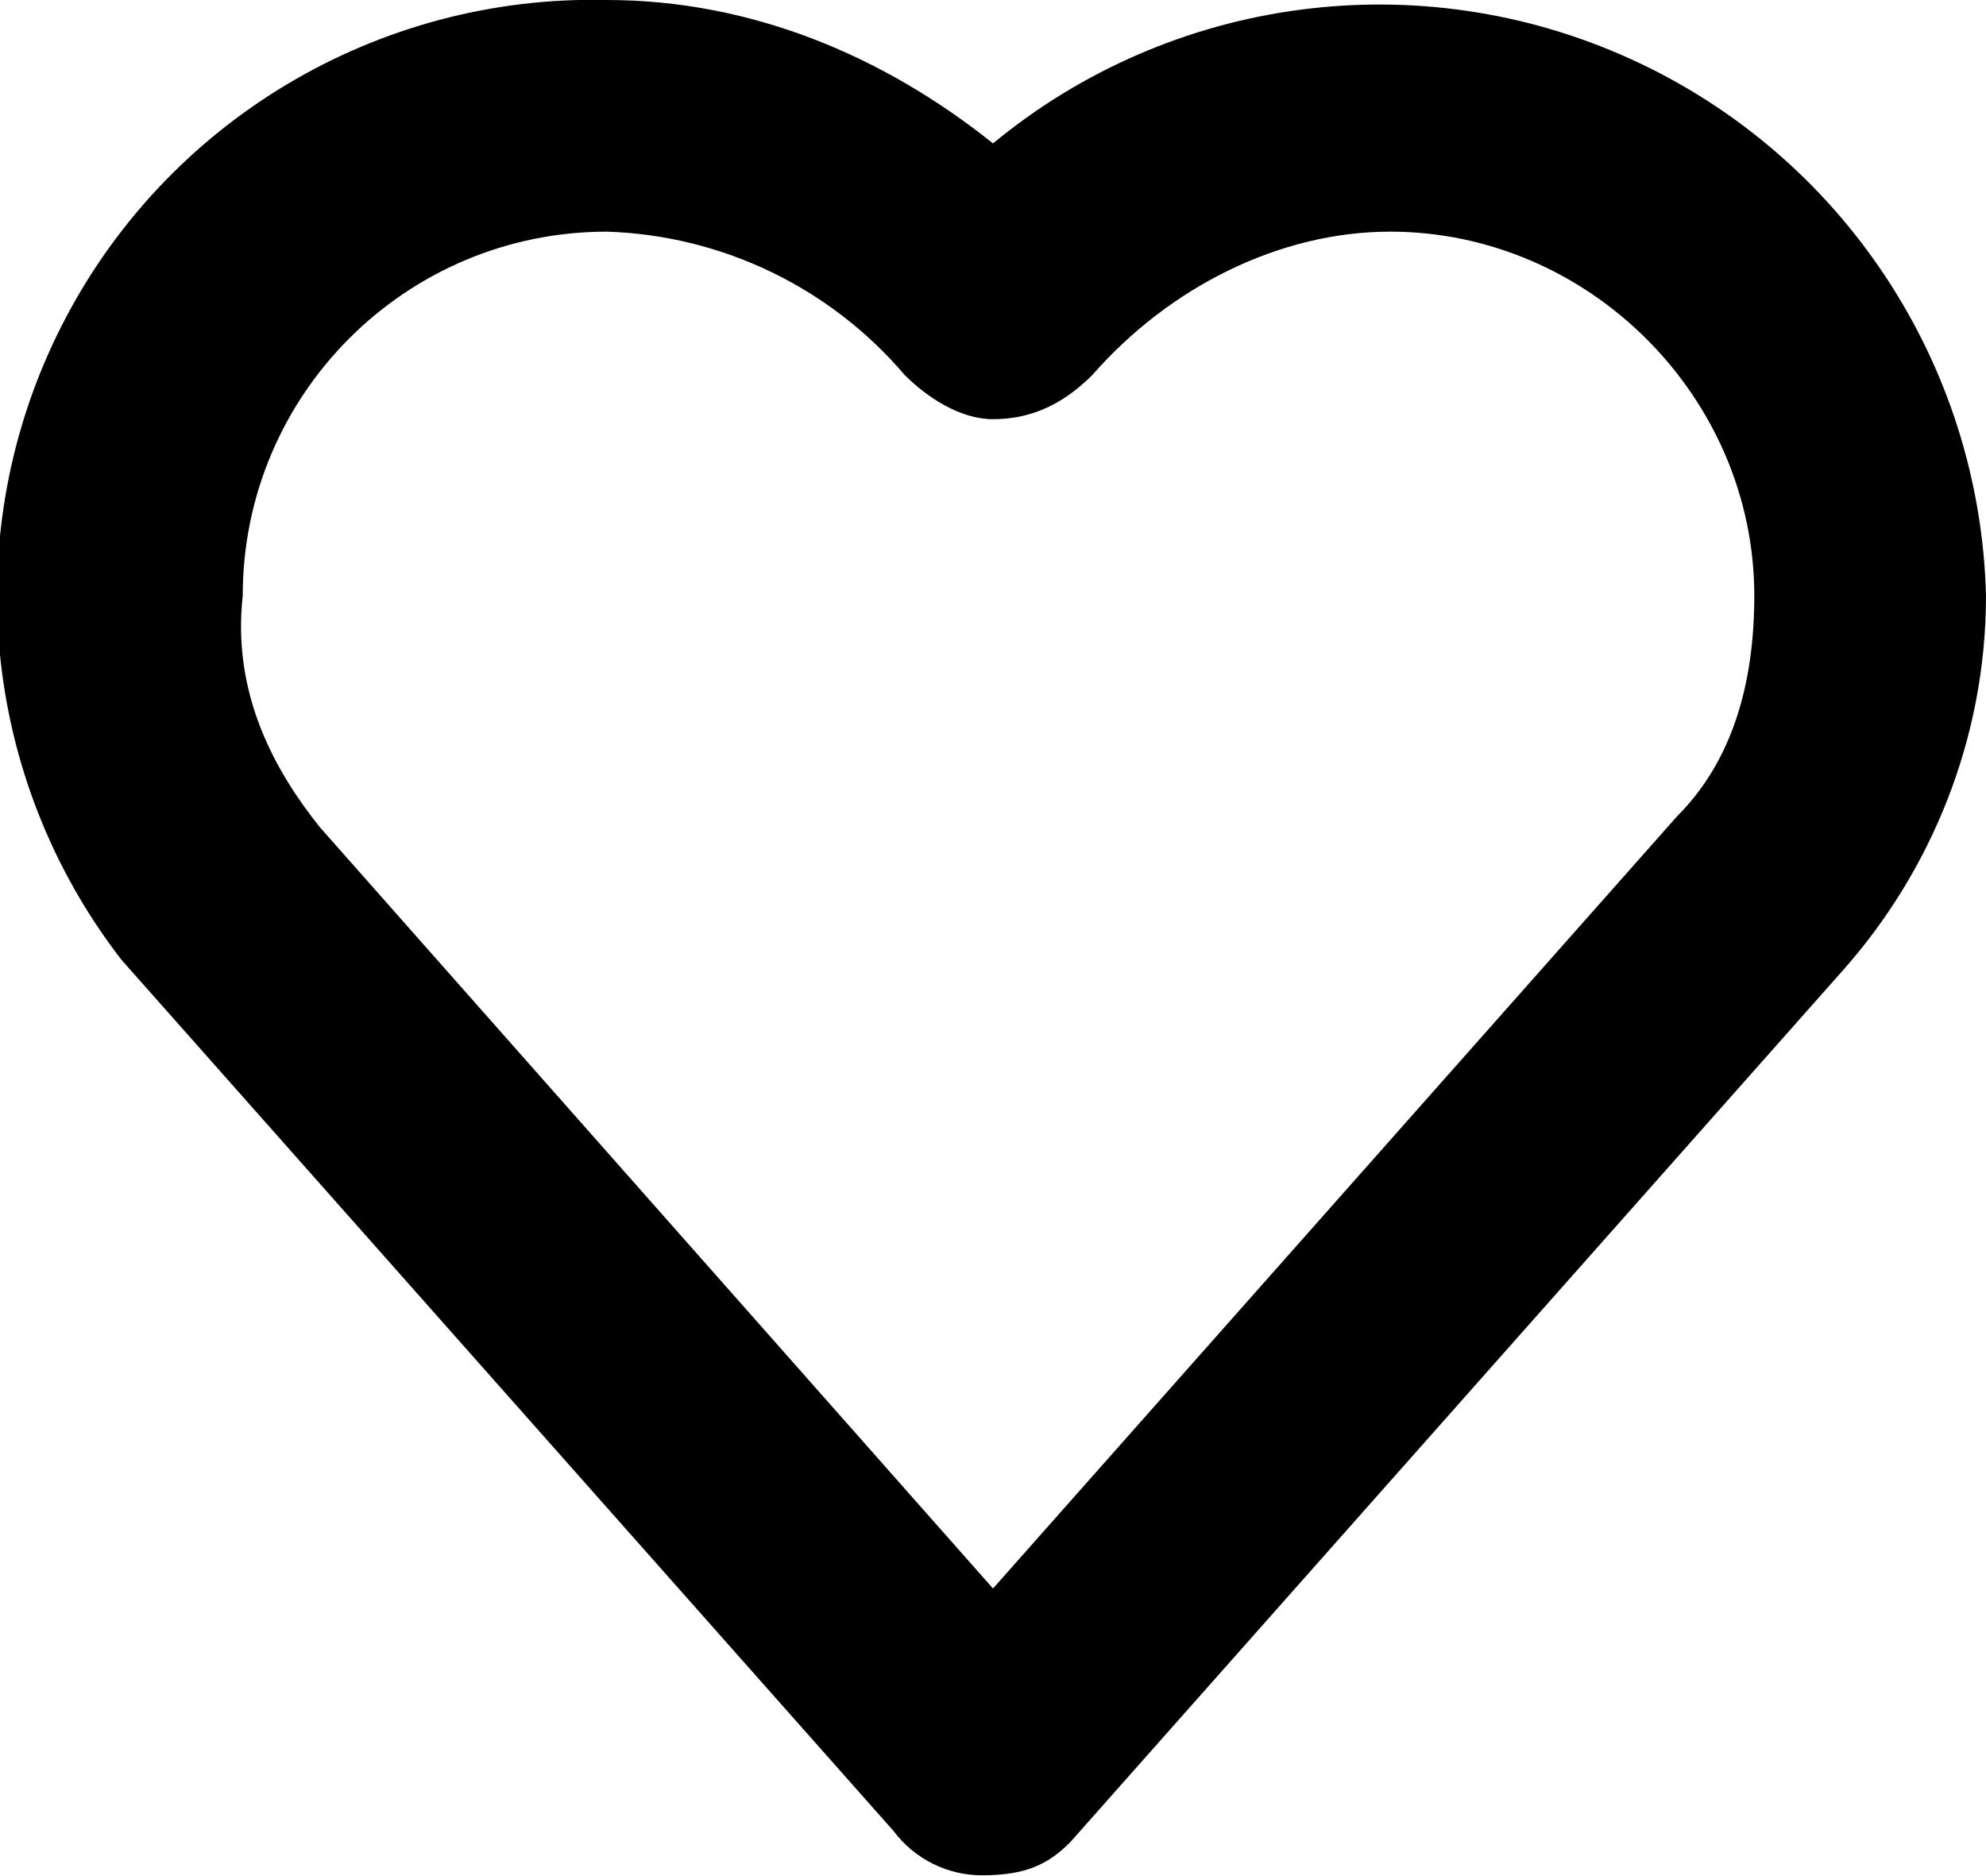
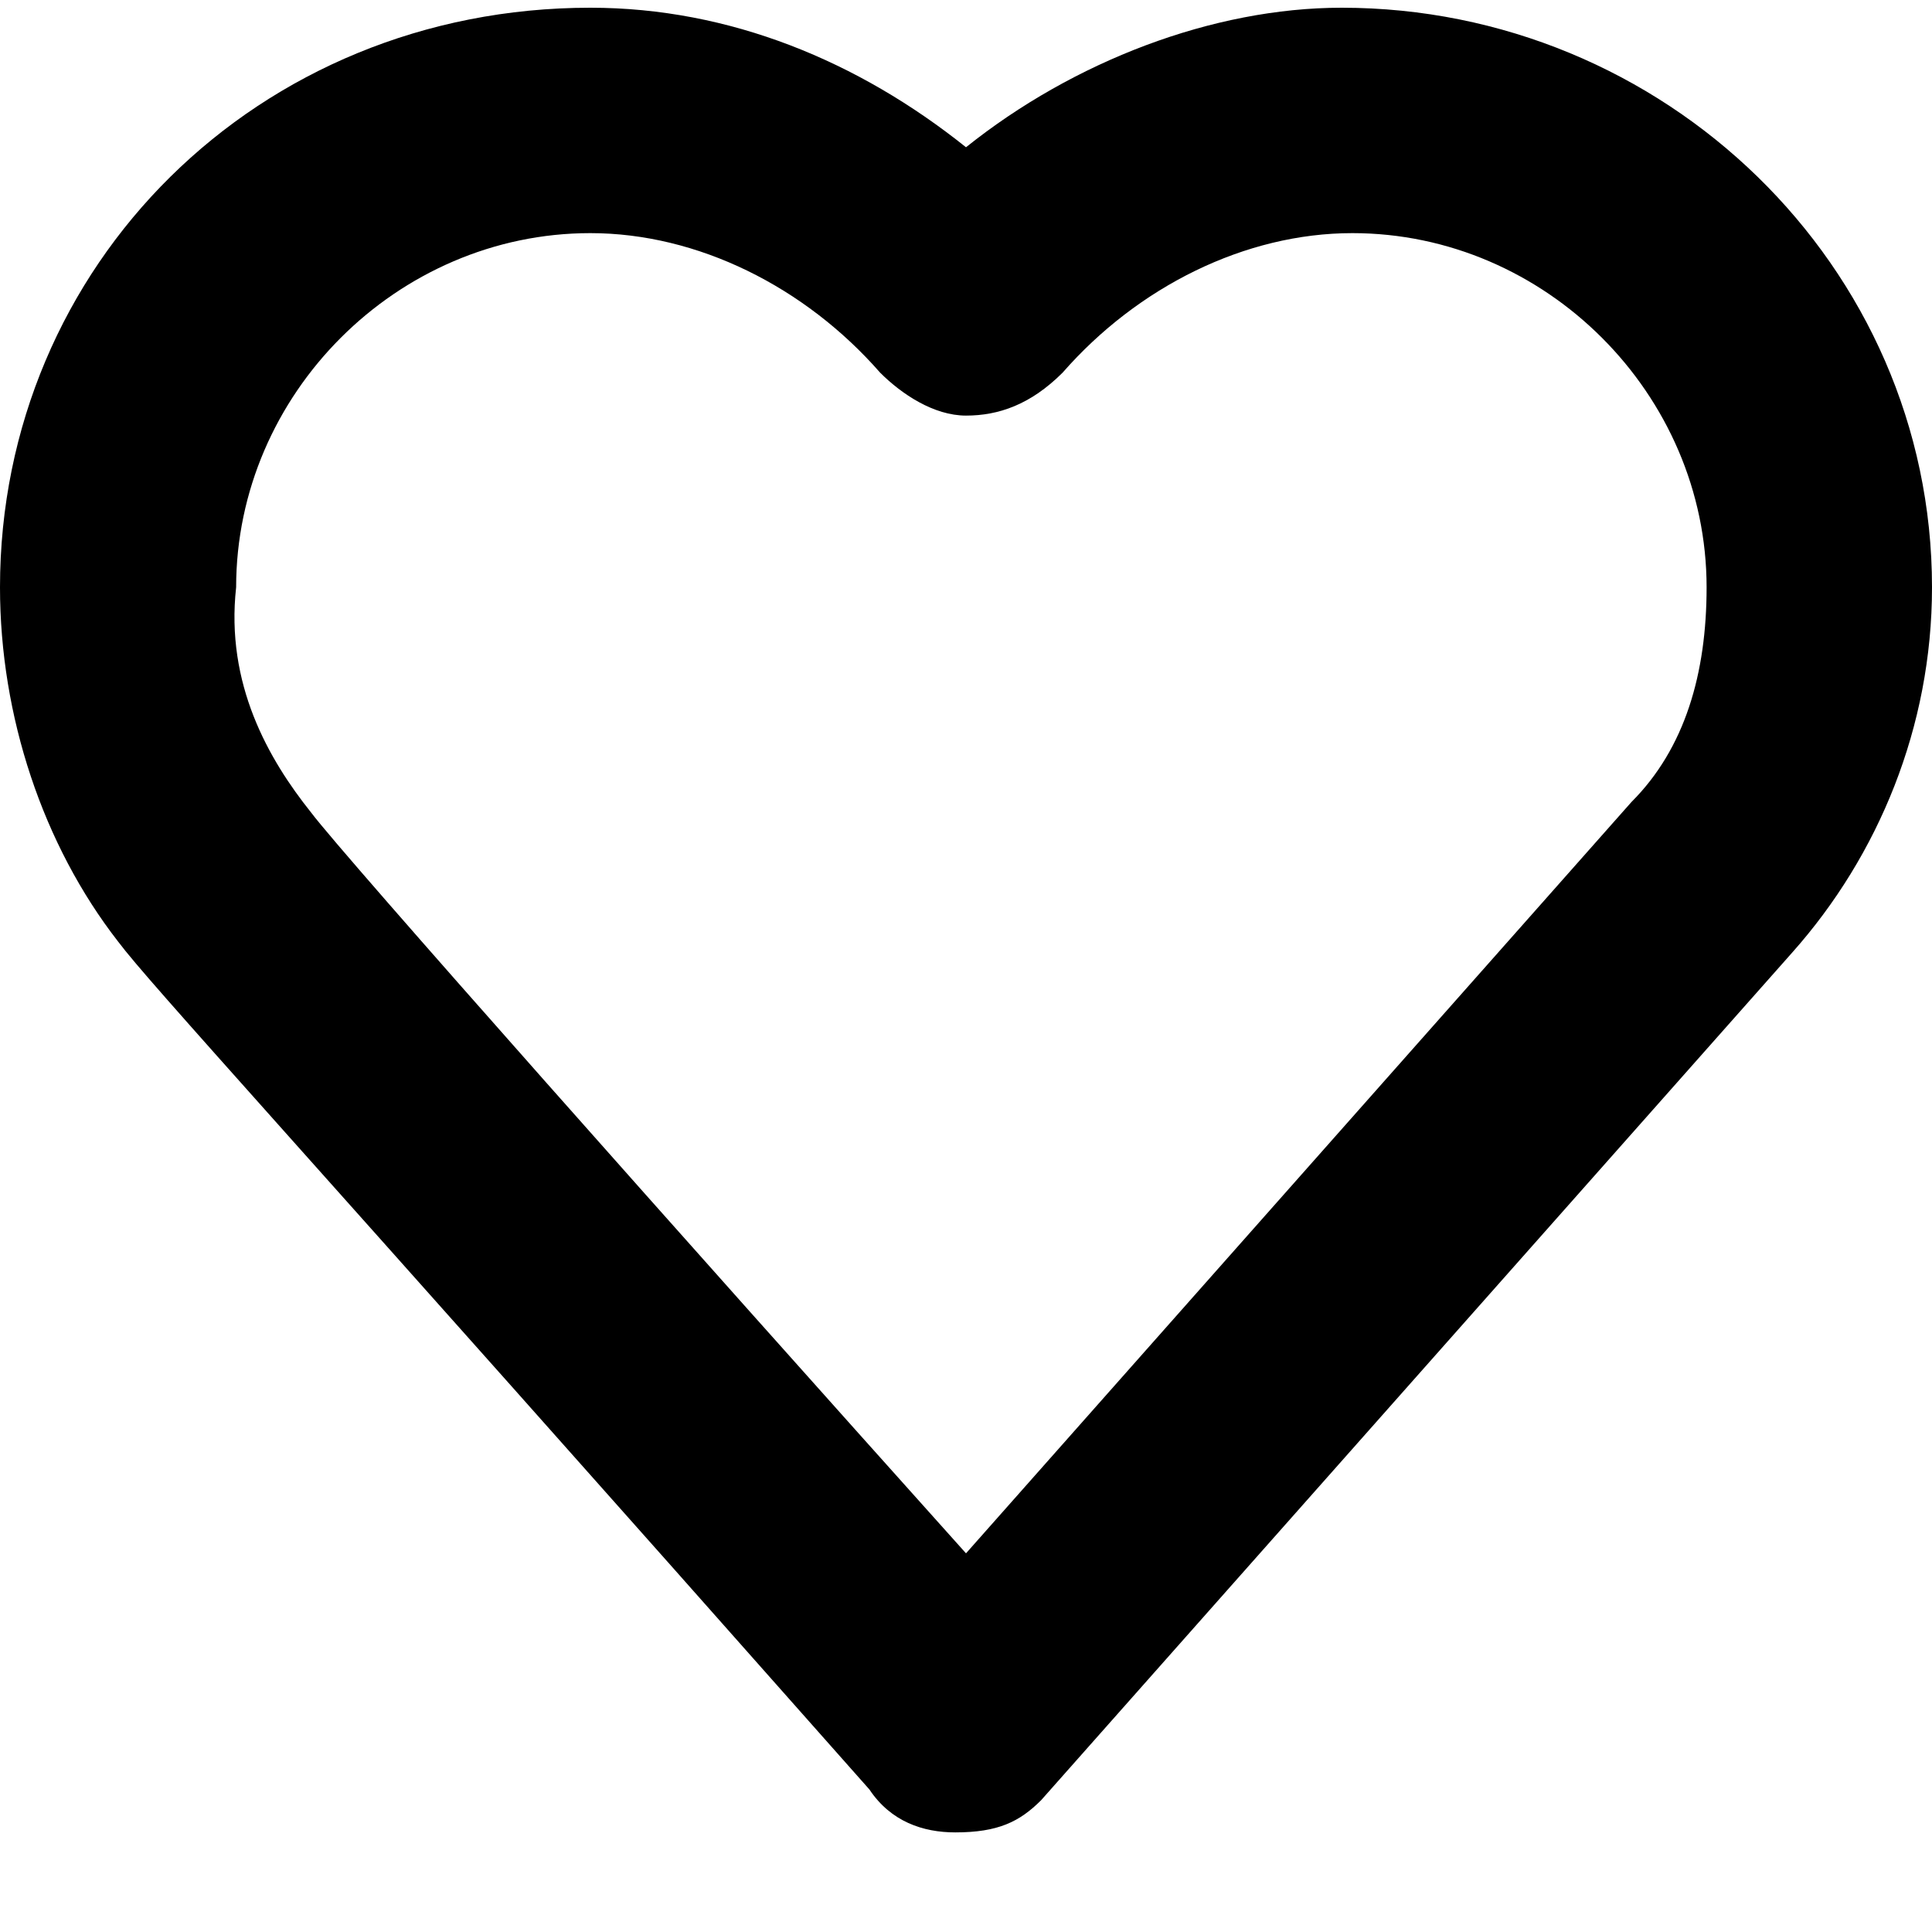
- <svg xmlns="http://www.w3.org/2000/svg" width="18" height="17" fill="none">
-   <path fill="#000" d="M8.9 17a1 1 0 0 1-.8-.4l-7-7.9A5.4 5.4 0 0 1 5.5 0C6.8 0 8 .5 9 1.3a5.5 5.5 0 0 1 9 4.1c0 1.3-.5 2.5-1.3 3.4l-7 7.9c-.2.2-.4.3-.8.3Zm-6-9.5L9 14.4l6.2-7c.5-.5.7-1.2.7-2 0-1.8-1.5-3.3-3.3-3.3-1 0-2 .5-2.7 1.3-.3.3-.6.4-.9.4-.3 0-.6-.2-.8-.4a3.7 3.7 0 0 0-2.7-1.3 3.3 3.3 0 0 0-3.3 3.3c-.1.9.3 1.6.7 2.1-.1 0-.1 0 0 0Z" />
+ <svg xmlns="http://www.w3.org/2000/svg" width="18" height="18" viewBox="0 0 18 18" fill="none">
+   <path d="M8.9 17.072C8.6 17.072 8.3 16.972 8.1 16.672C2.7 10.572 1.4 9.172 1.1 8.772C0.4 7.872 0 6.672 0 5.472C0 2.472 2.4 0.072 5.5 0.072C6.8 0.072 8 0.572 9 1.372C10 0.572 11.3 0.072 12.5 0.072C15.5 0.072 18 2.472 18 5.472C18 6.772 17.5 7.972 16.7 8.872L9.7 16.772C9.5 16.972 9.3 17.072 8.9 17.072ZM2.9 7.572C3.2 7.972 6.4 11.572 9 14.472L15.2 7.472C15.7 6.972 15.9 6.272 15.9 5.472C15.9 3.672 14.4 2.172 12.6 2.172C11.6 2.172 10.6 2.672 9.9 3.472C9.6 3.772 9.3 3.872 9 3.872C8.7 3.872 8.4 3.672 8.2 3.472C7.5 2.672 6.5 2.172 5.5 2.172C3.7 2.172 2.2 3.672 2.2 5.472C2.1 6.372 2.5 7.072 2.9 7.572C2.8 7.572 2.8 7.572 2.9 7.572Z" fill="black" />
</svg>
